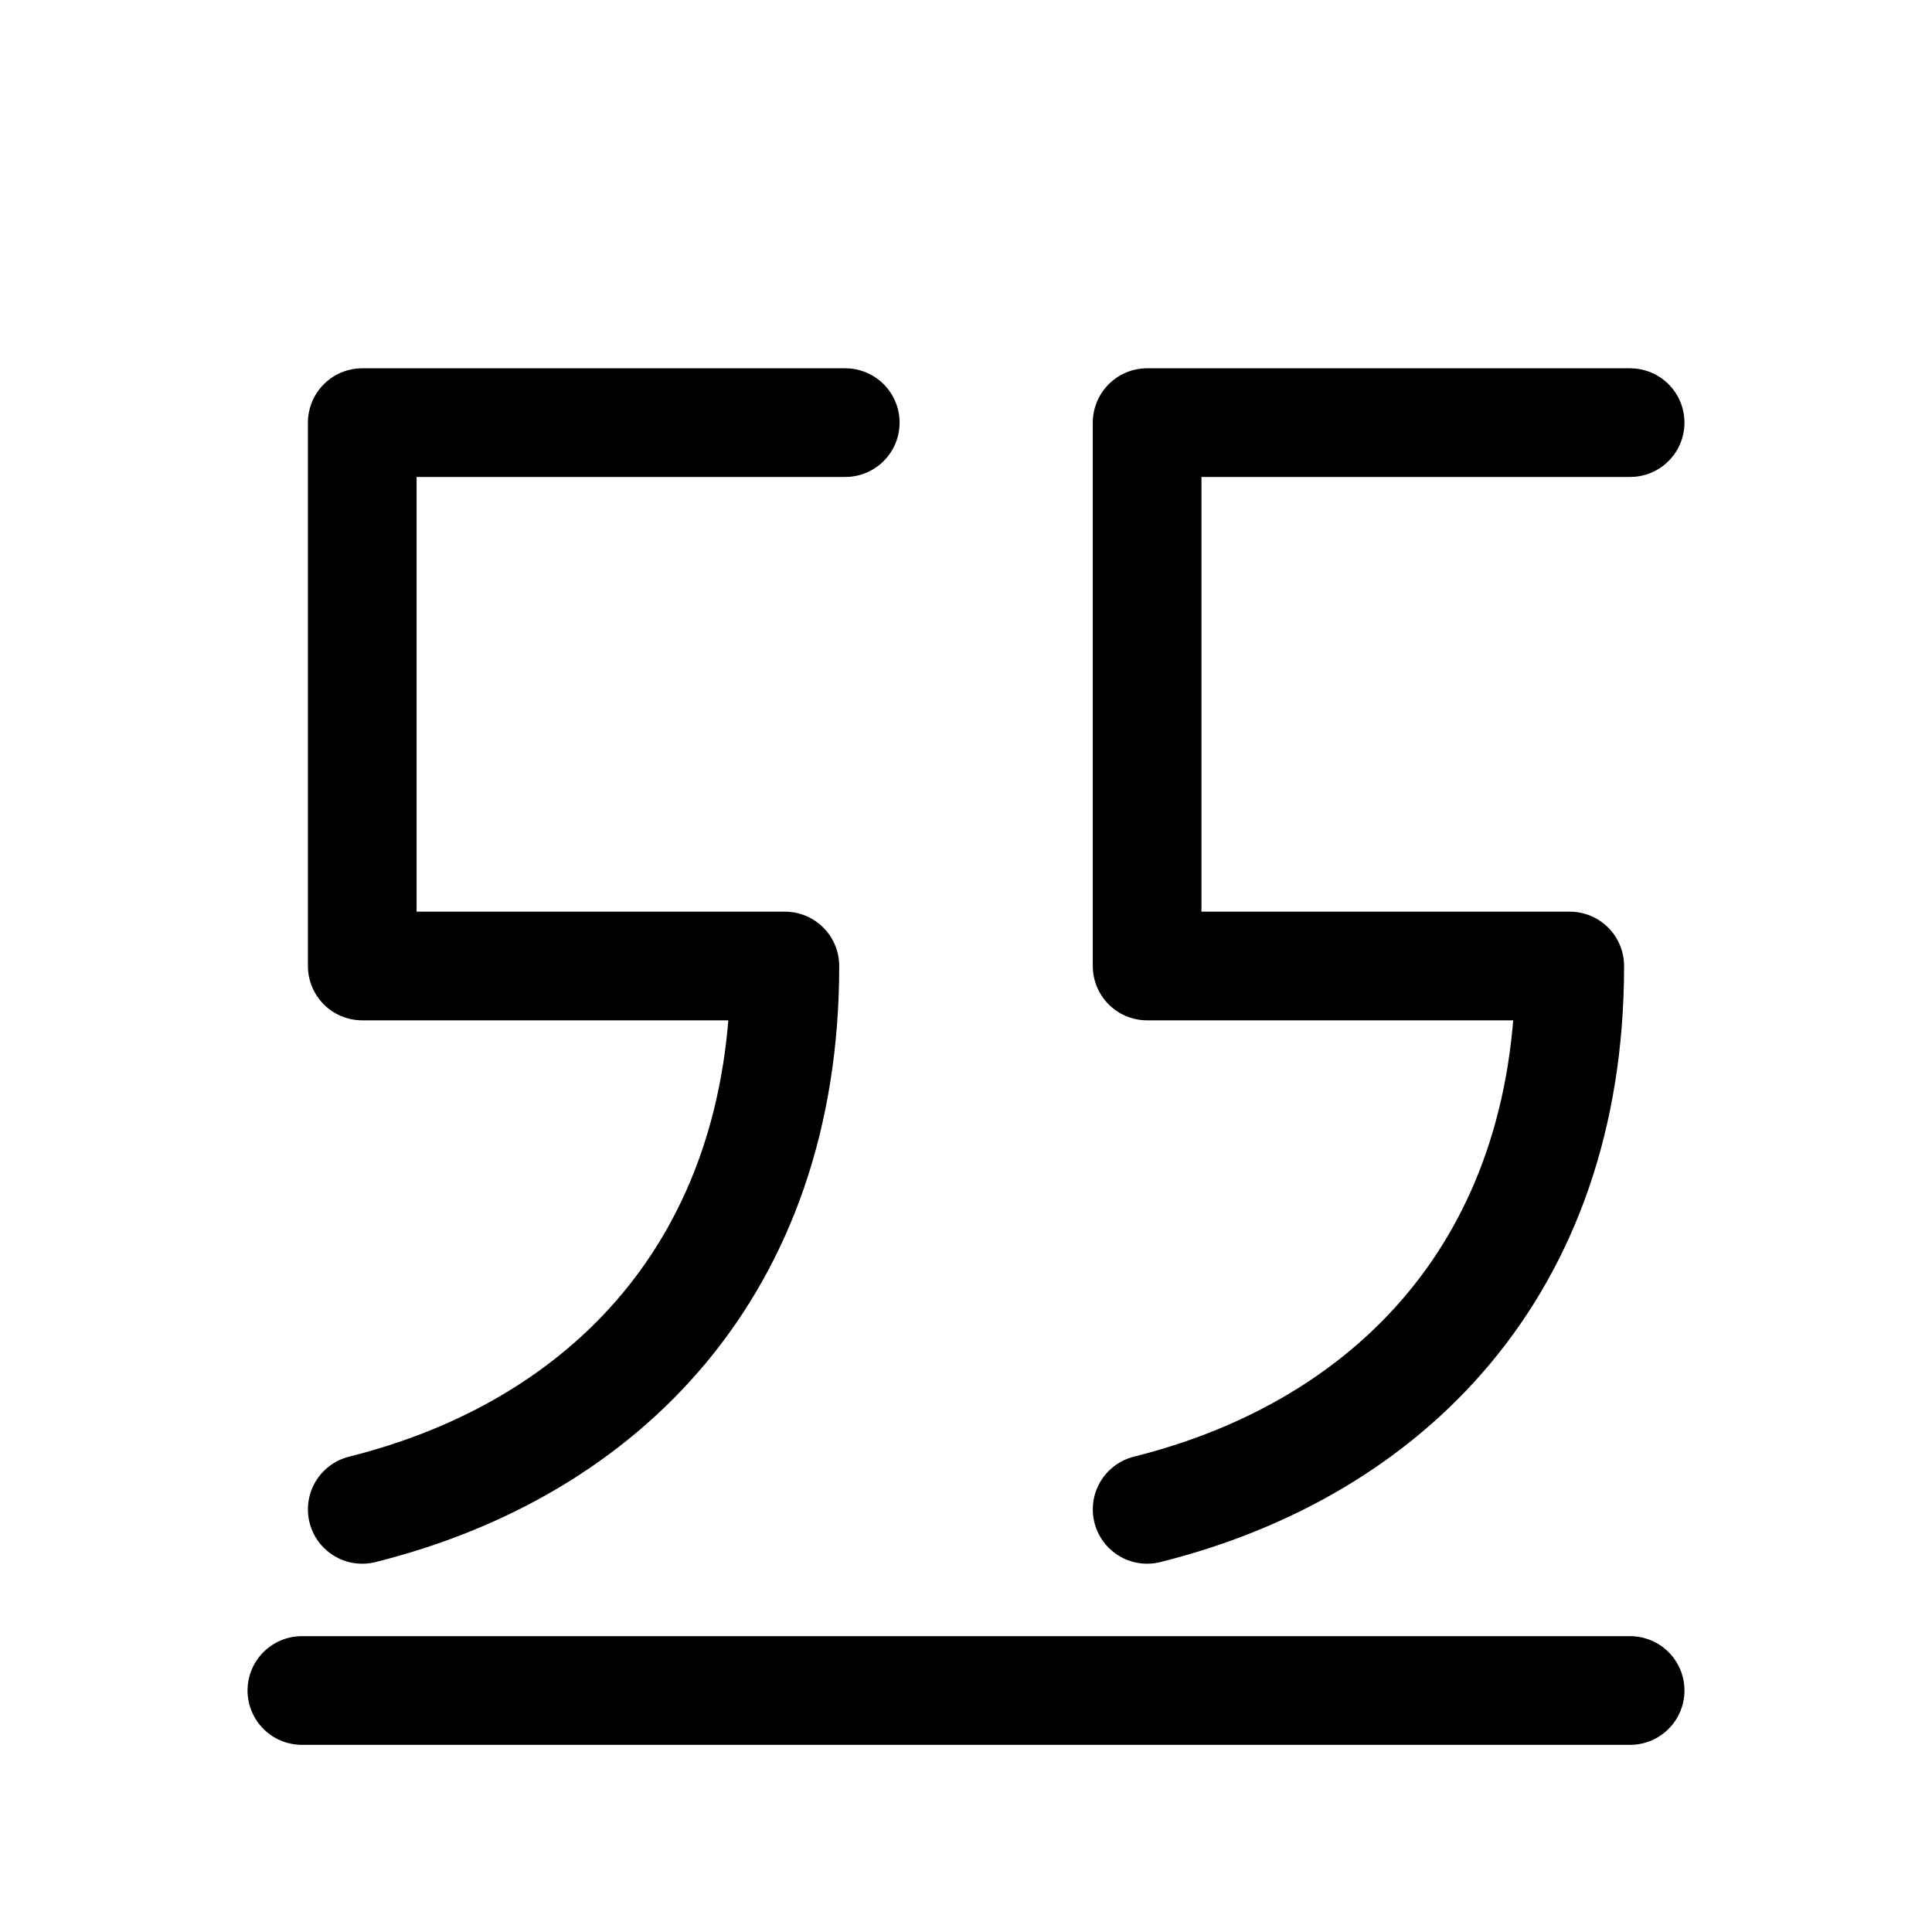
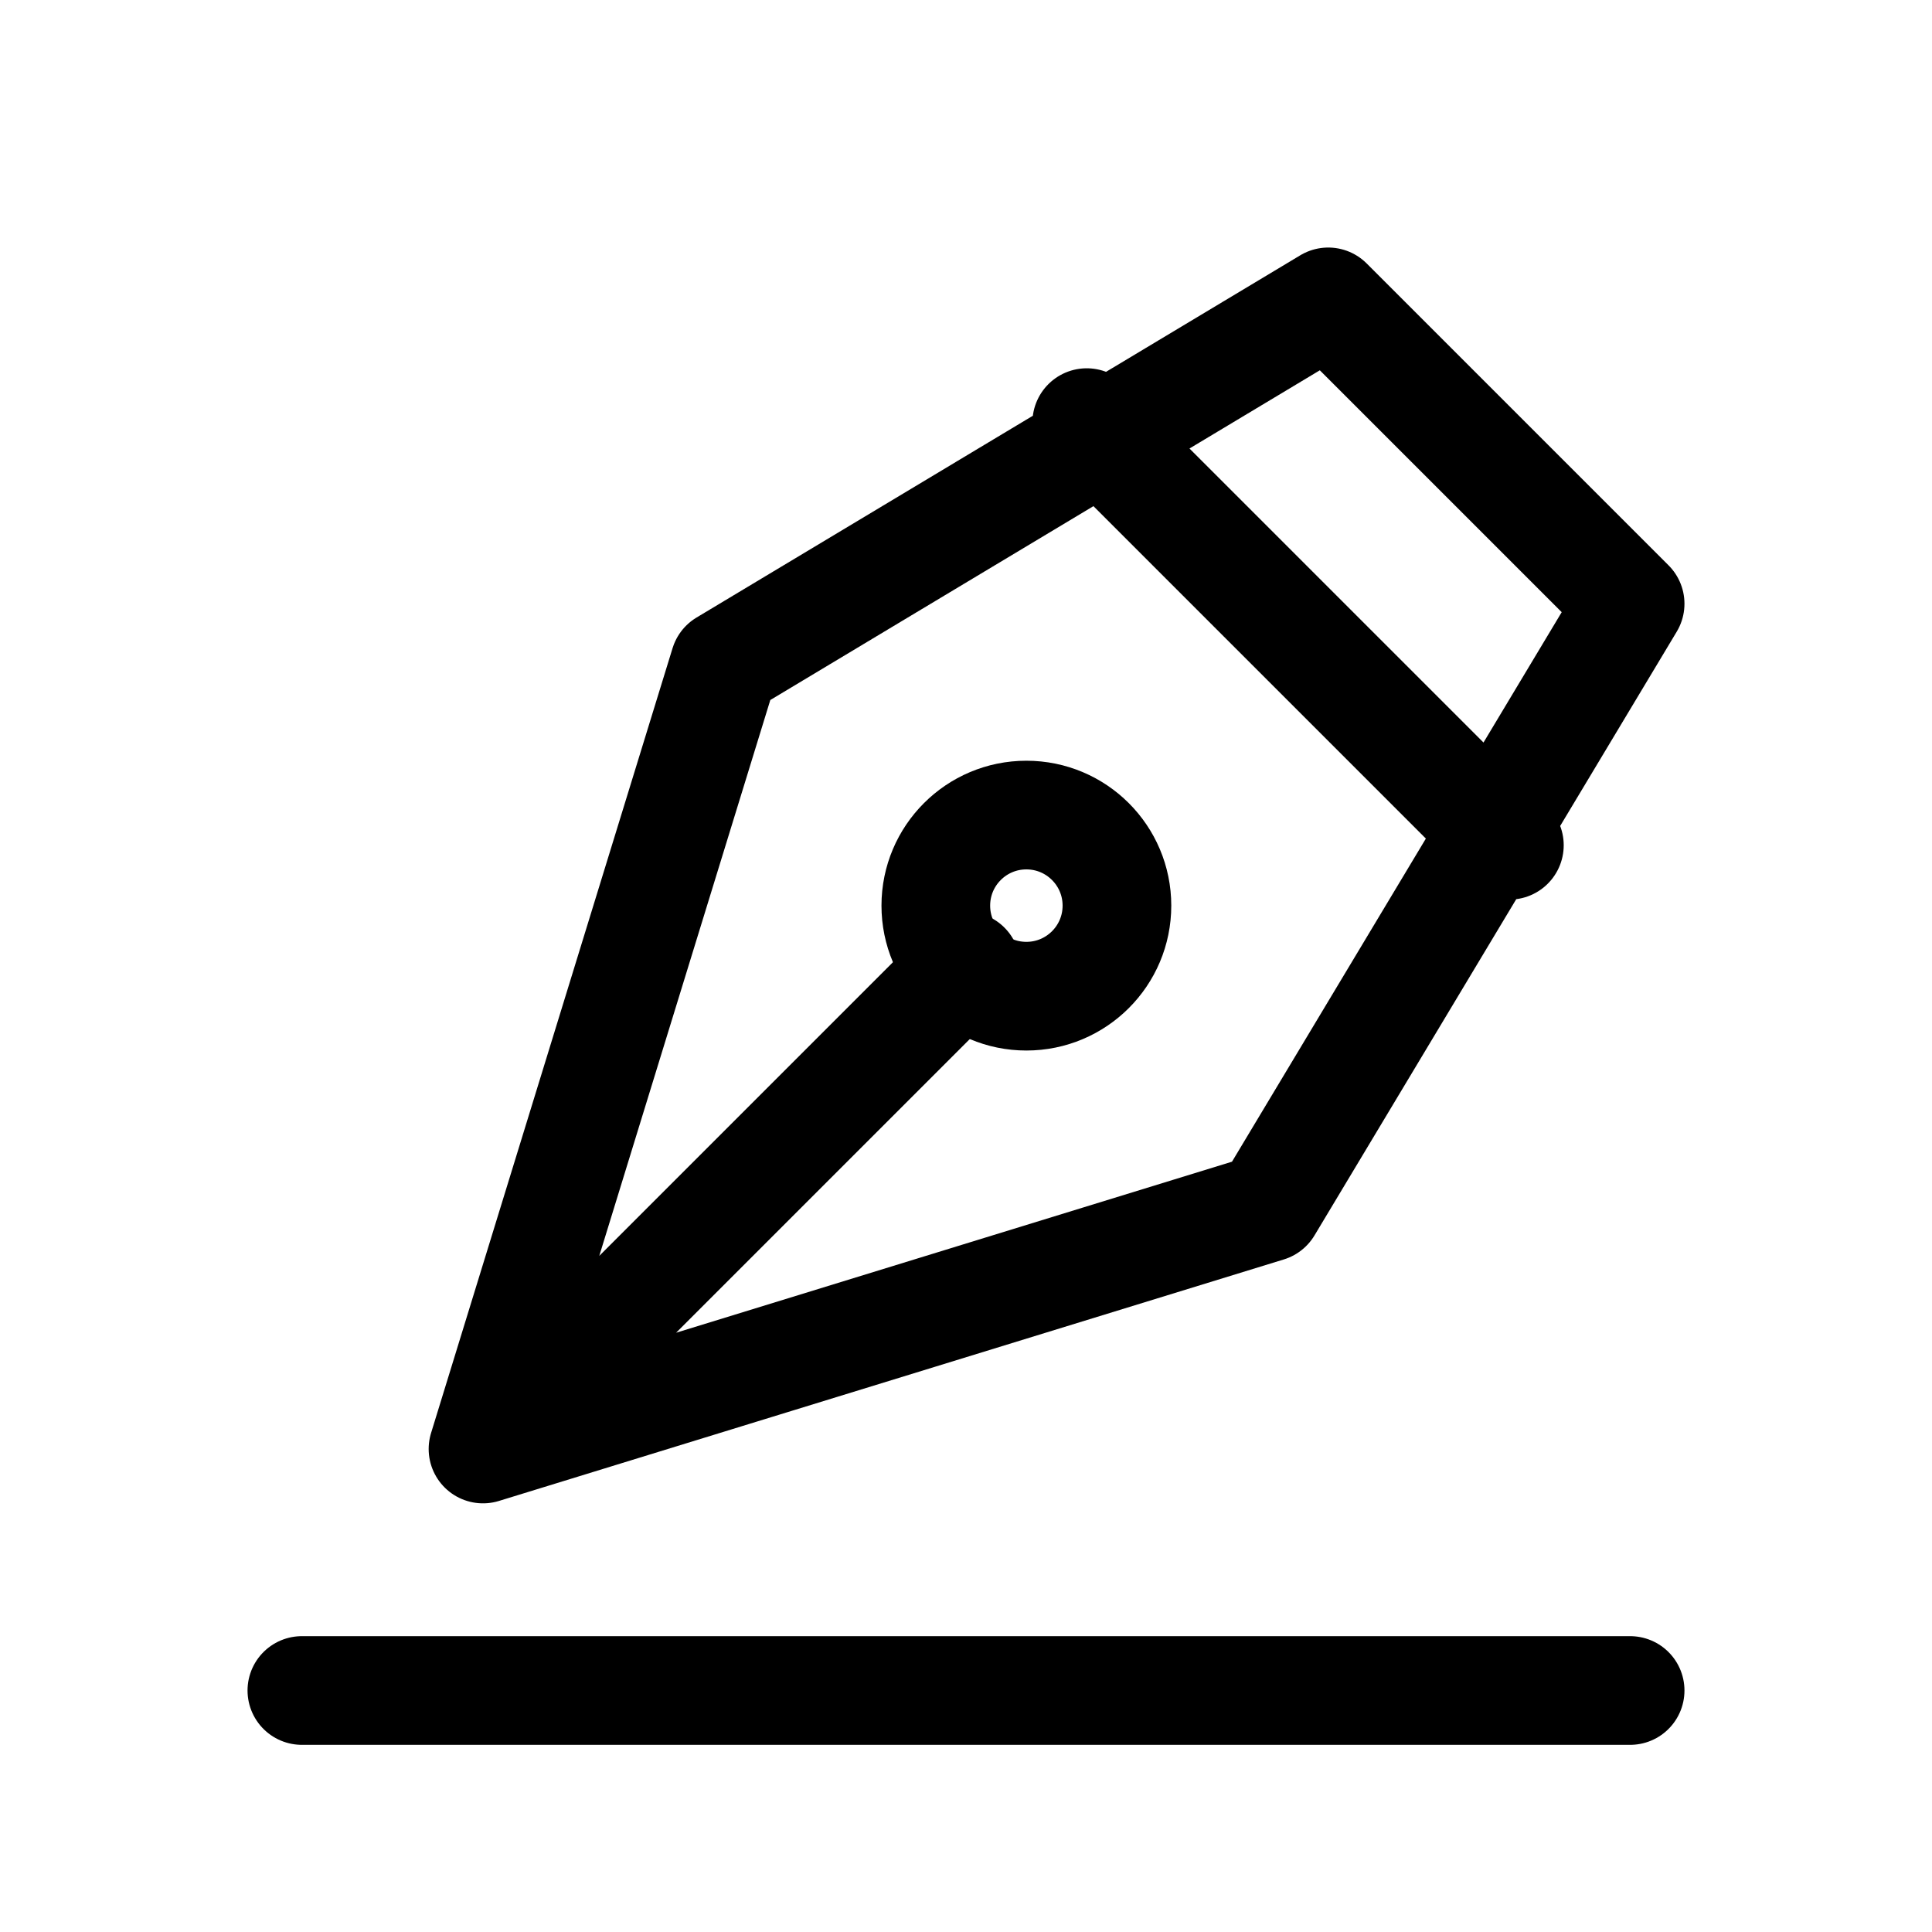
<svg xmlns="http://www.w3.org/2000/svg" viewBox="0 0 32 32" fill="none" stroke="currentColor" stroke-width="1.8" stroke-linejoin="round" stroke-linecap="round">
-   <path d="M14 7H6v9h7c0 5-3 8-7 9M27 7h-8v9h7c0 5-3 8-7 9M5 28h22" />
+   <path d="m8 24 4-13 10-6 5 5-6 10-13 4ZM18 7l7 7M8 24l8-8M5 28h22" />
+   <circle cx="17" cy="15" r="1.5" />
</svg>
